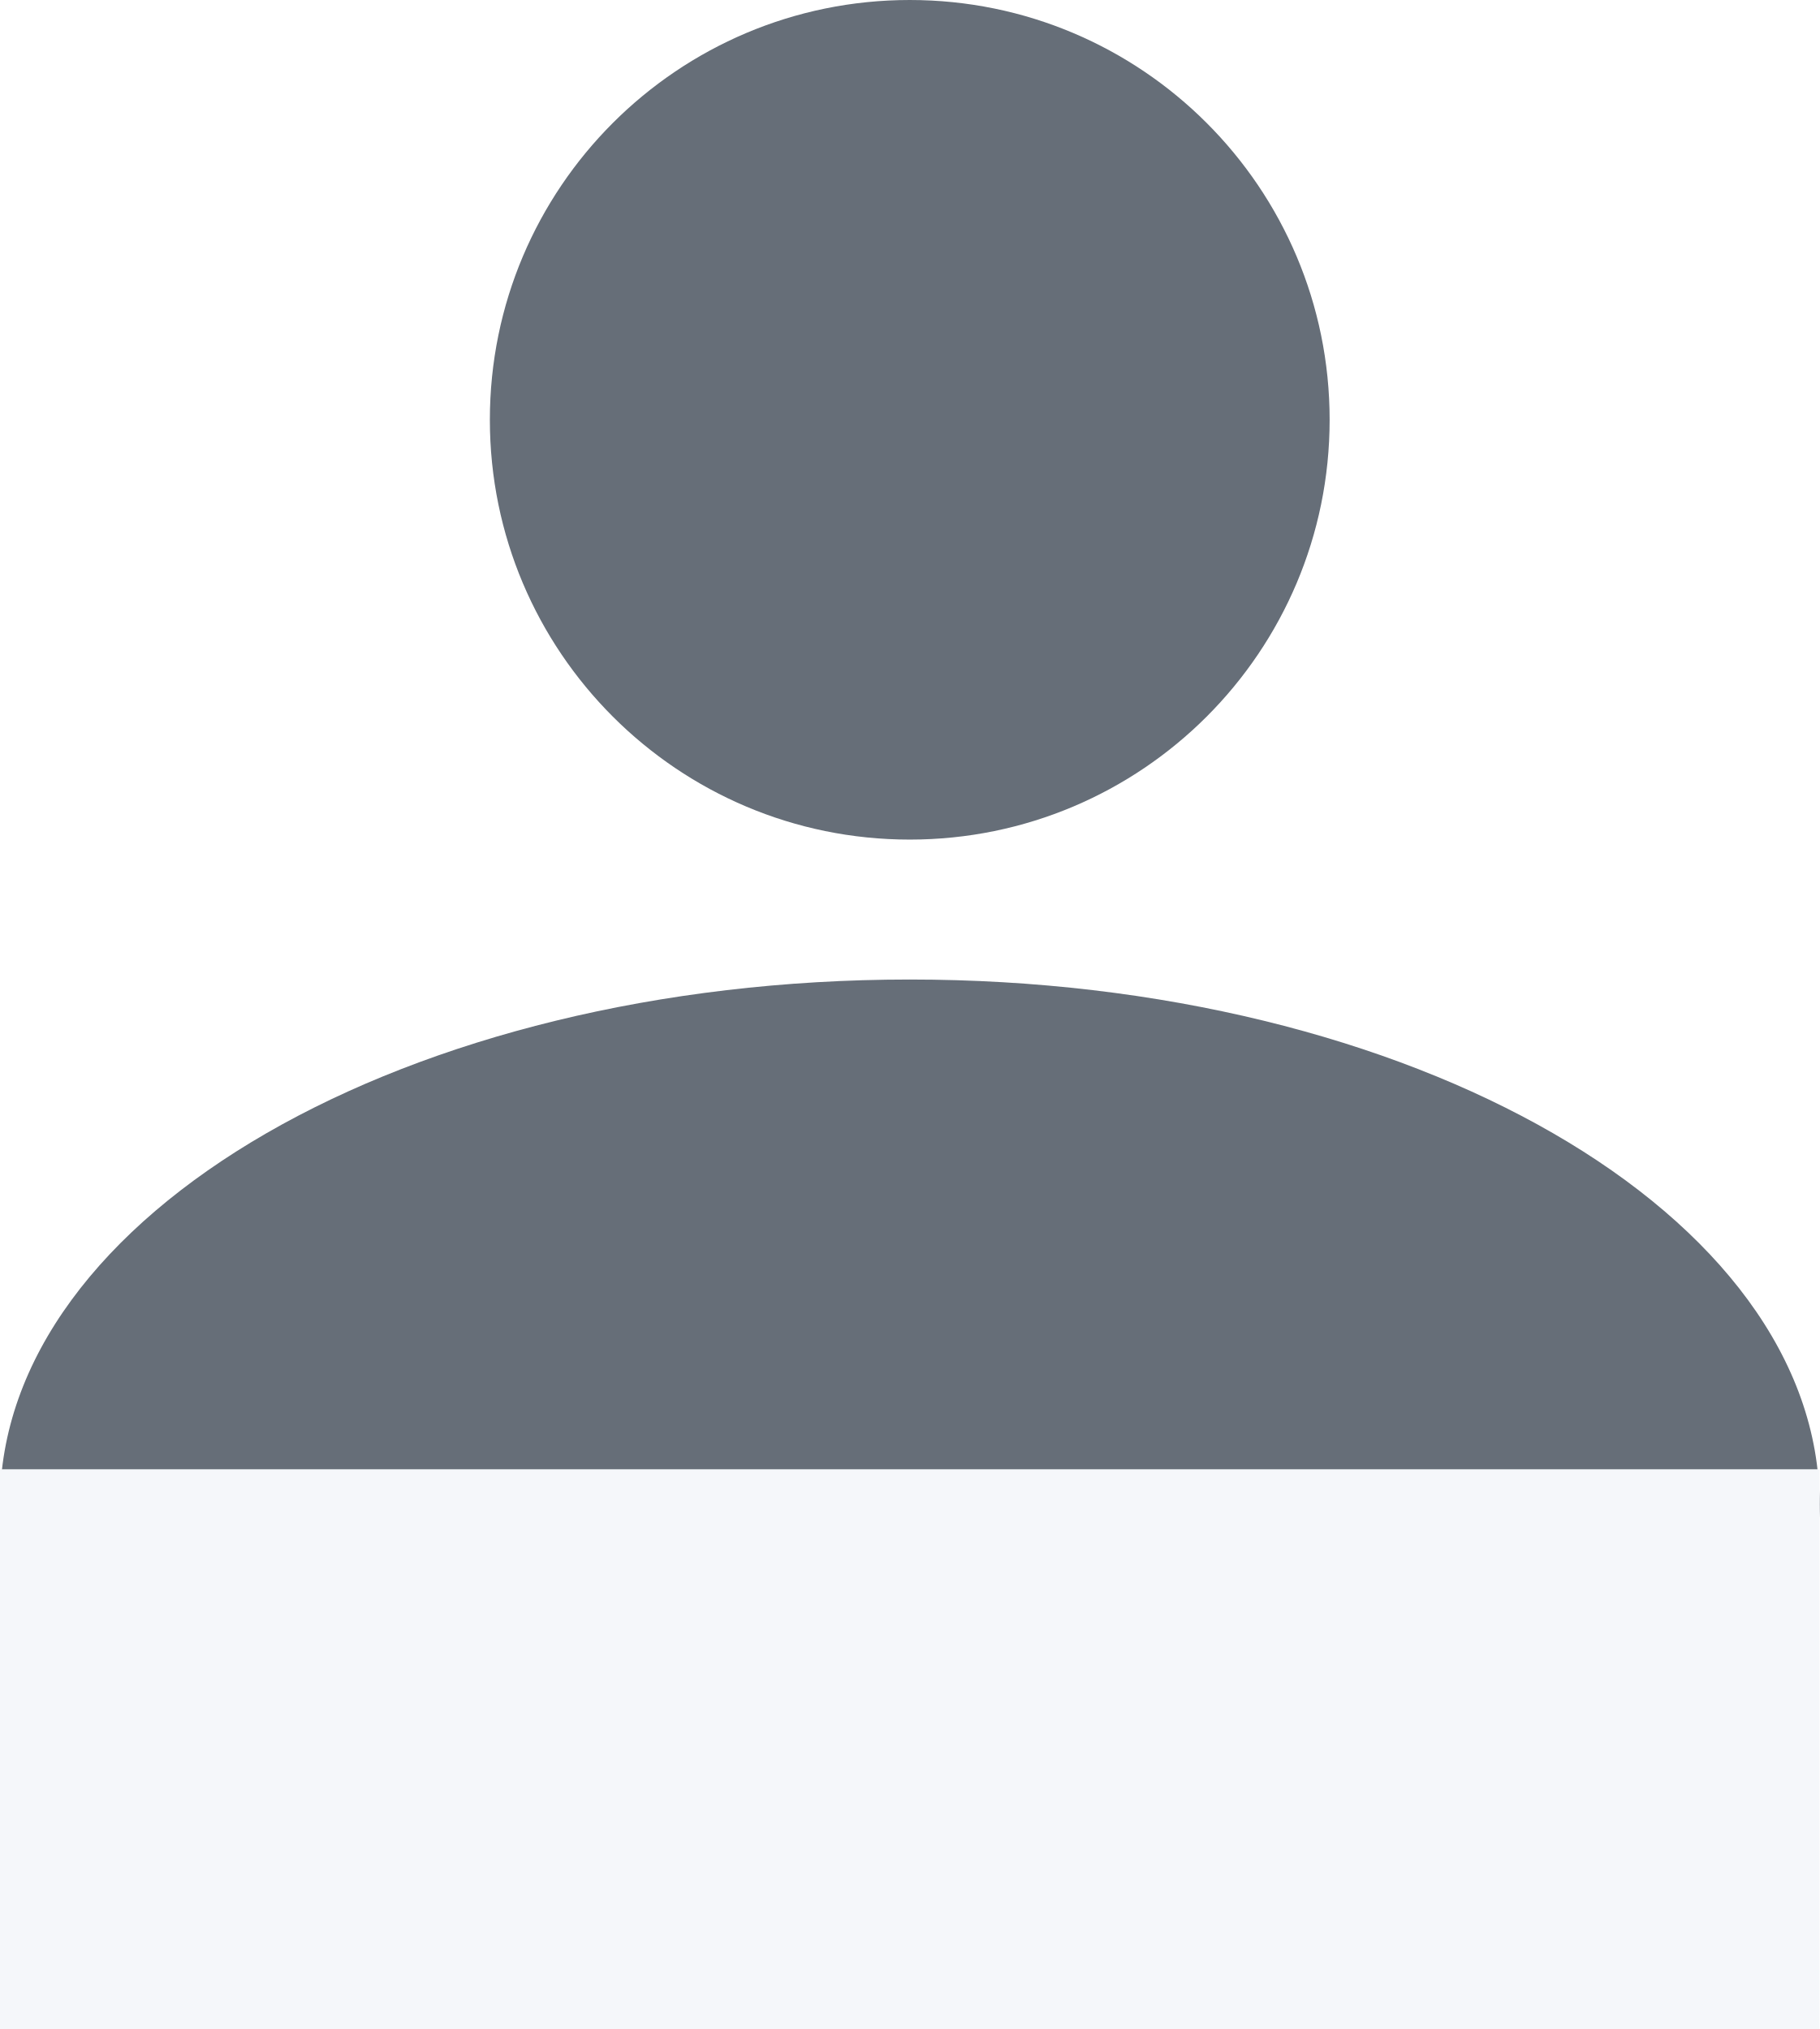
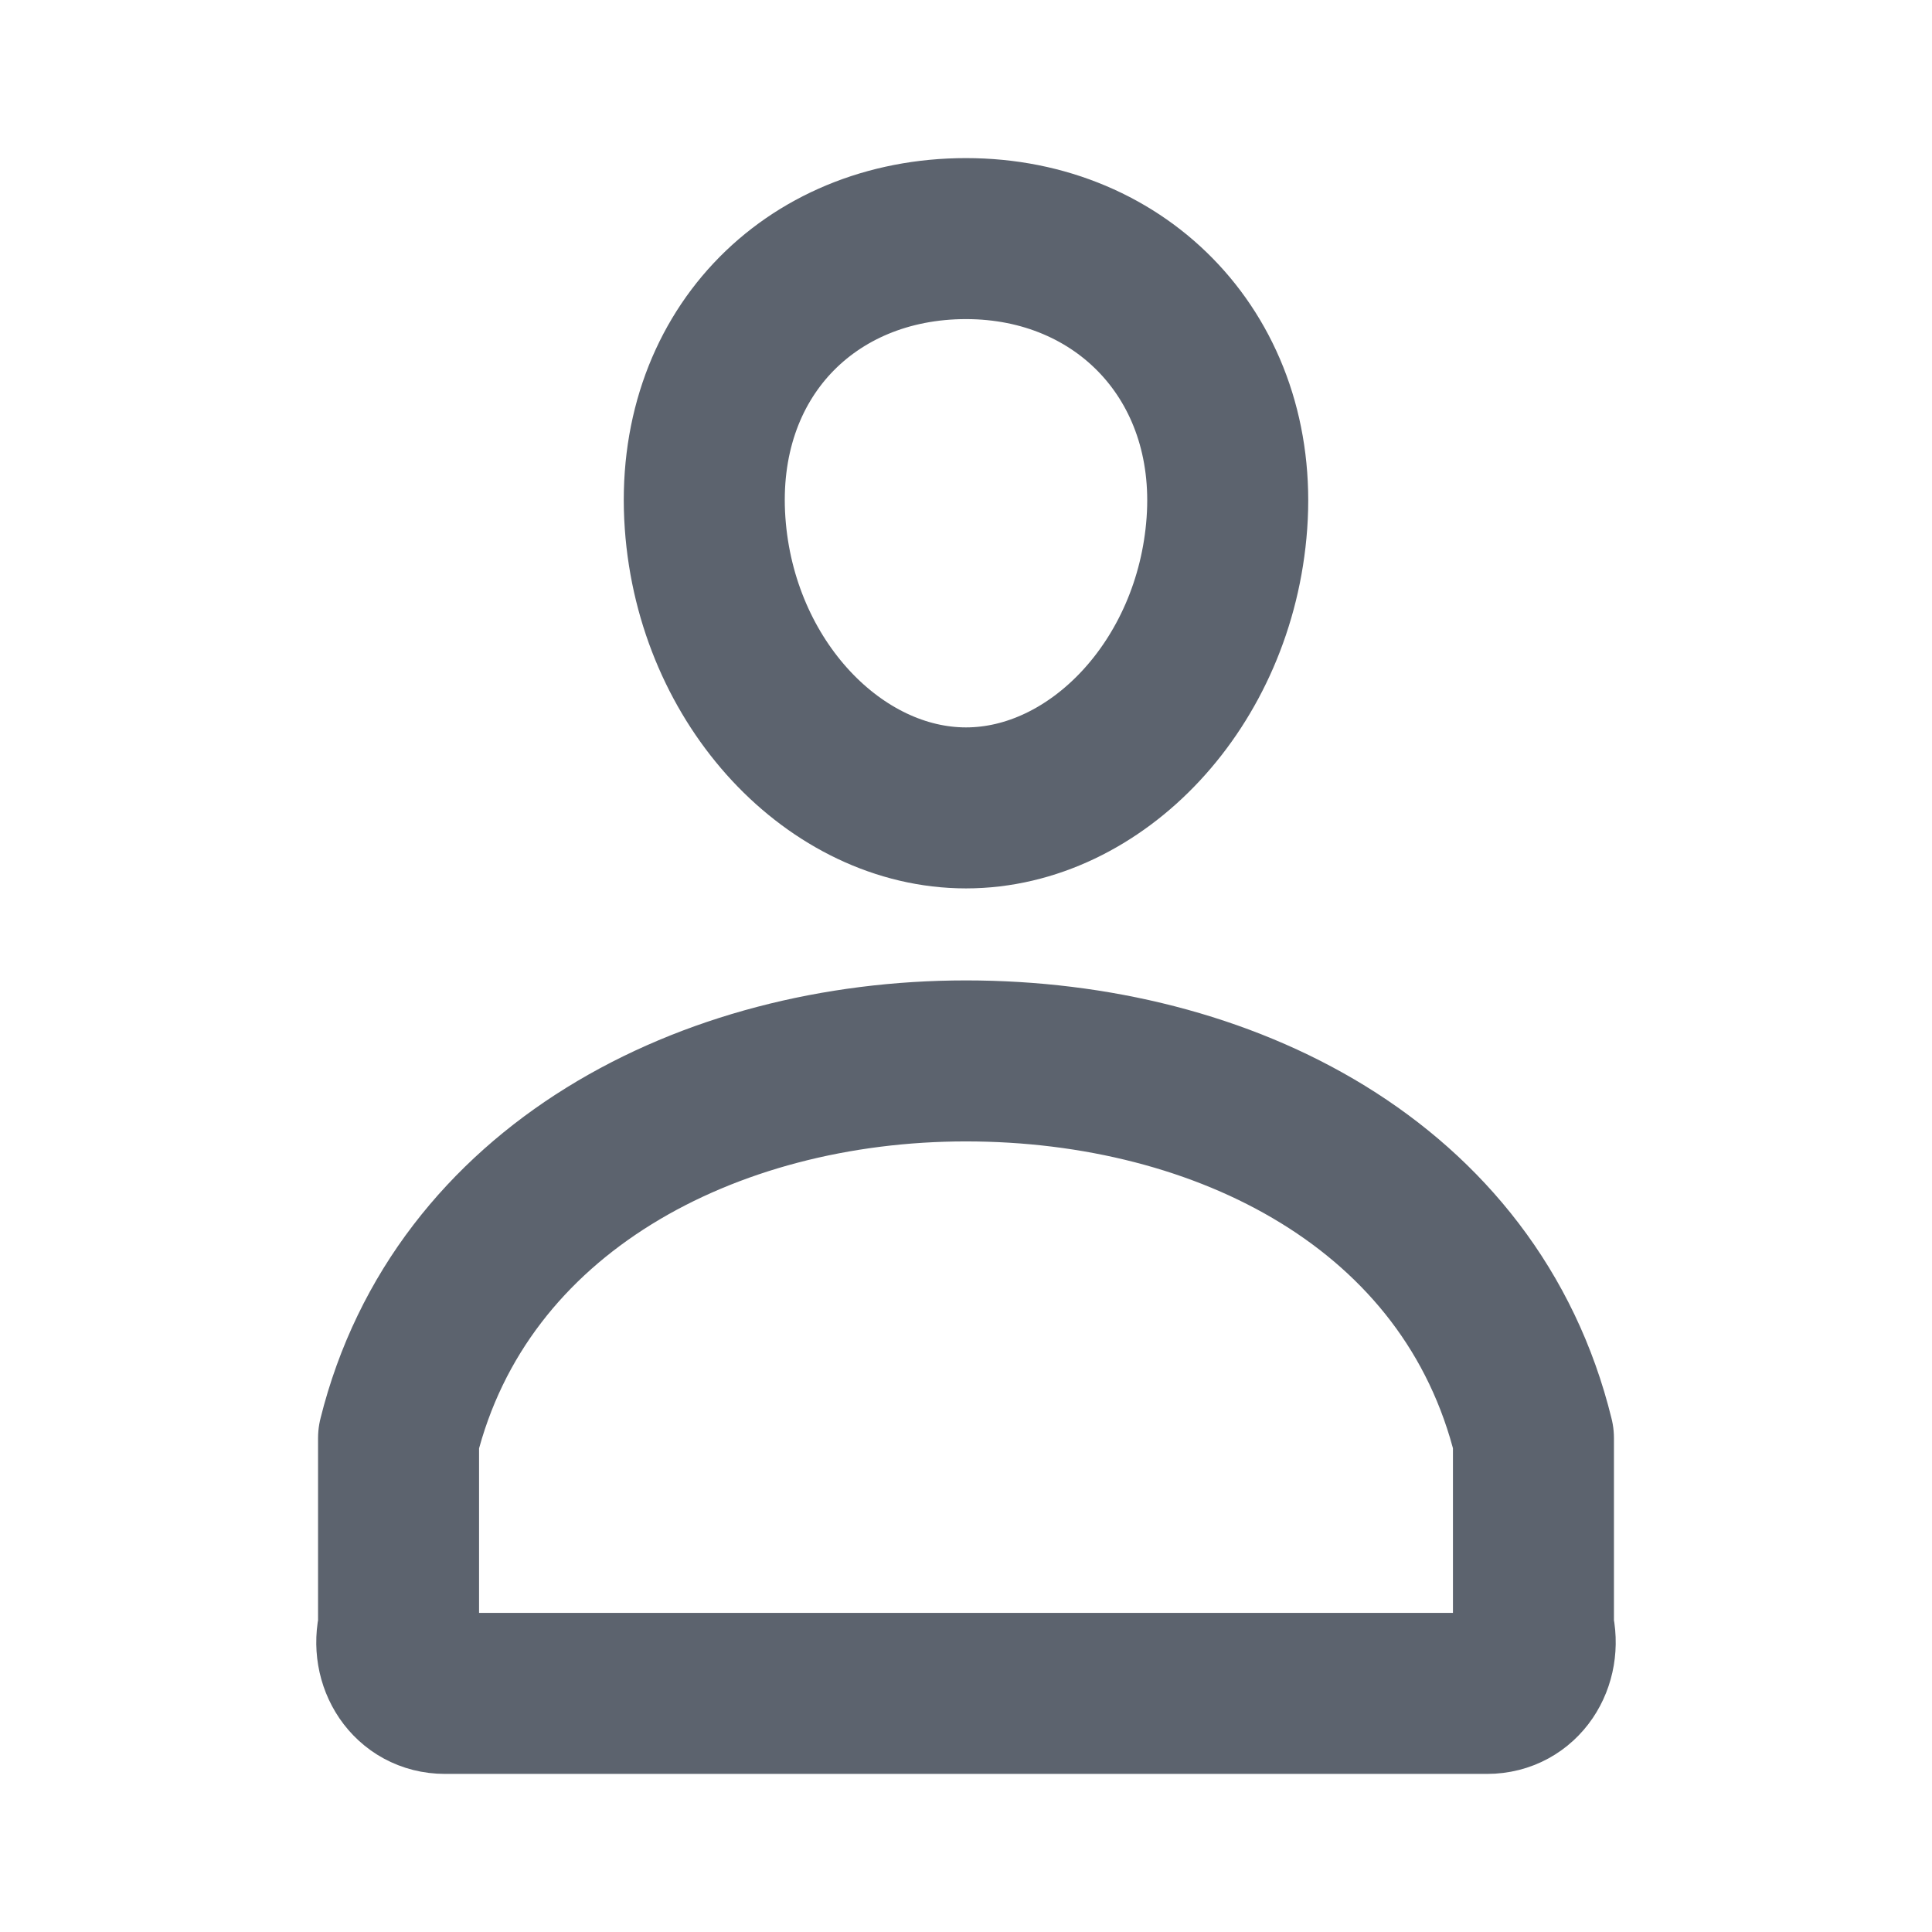
- <svg xmlns="http://www.w3.org/2000/svg" width="26" height="29" viewBox="0 0 26 29" fill="none">
-   <circle cx="13" cy="6" r="6" fill="#666E78" />
-   <ellipse cx="13" cy="21.5" rx="13" ry="7.5" fill="#666E78" />
-   <rect y="21" width="26" height="8" fill="#F5F7FA" />
+ <svg xmlns="http://www.w3.org/2000/svg" width="24" height="24" viewBox="0 0 24 24" fill="none">
+   <path d="M15.241 6.5C15.097 8.497 13.616 10.036 12 10.036C10.384 10.036 8.9 8.498 8.759 6.5C8.612 4.422 10.054 2.964 12 2.964C13.946 2.964 15.388 4.46 15.241 6.5Z" stroke="#5C636E" stroke-width="2" stroke-linecap="round" stroke-linejoin="round" />
+   <path d="M12 13.179C8.8 13.179 5.722 14.768 4.951 17.864V20.221C4.849 20.631 5.106 21.036 5.527 21.036H18.474C18.895 21.036 19.15 20.631 19.049 20.221V17.864C18.278 14.719 15.201 13.179 12 13.179Z" stroke="#5C636E" stroke-width="2" stroke-linecap="round" stroke-linejoin="round" />
</svg>
